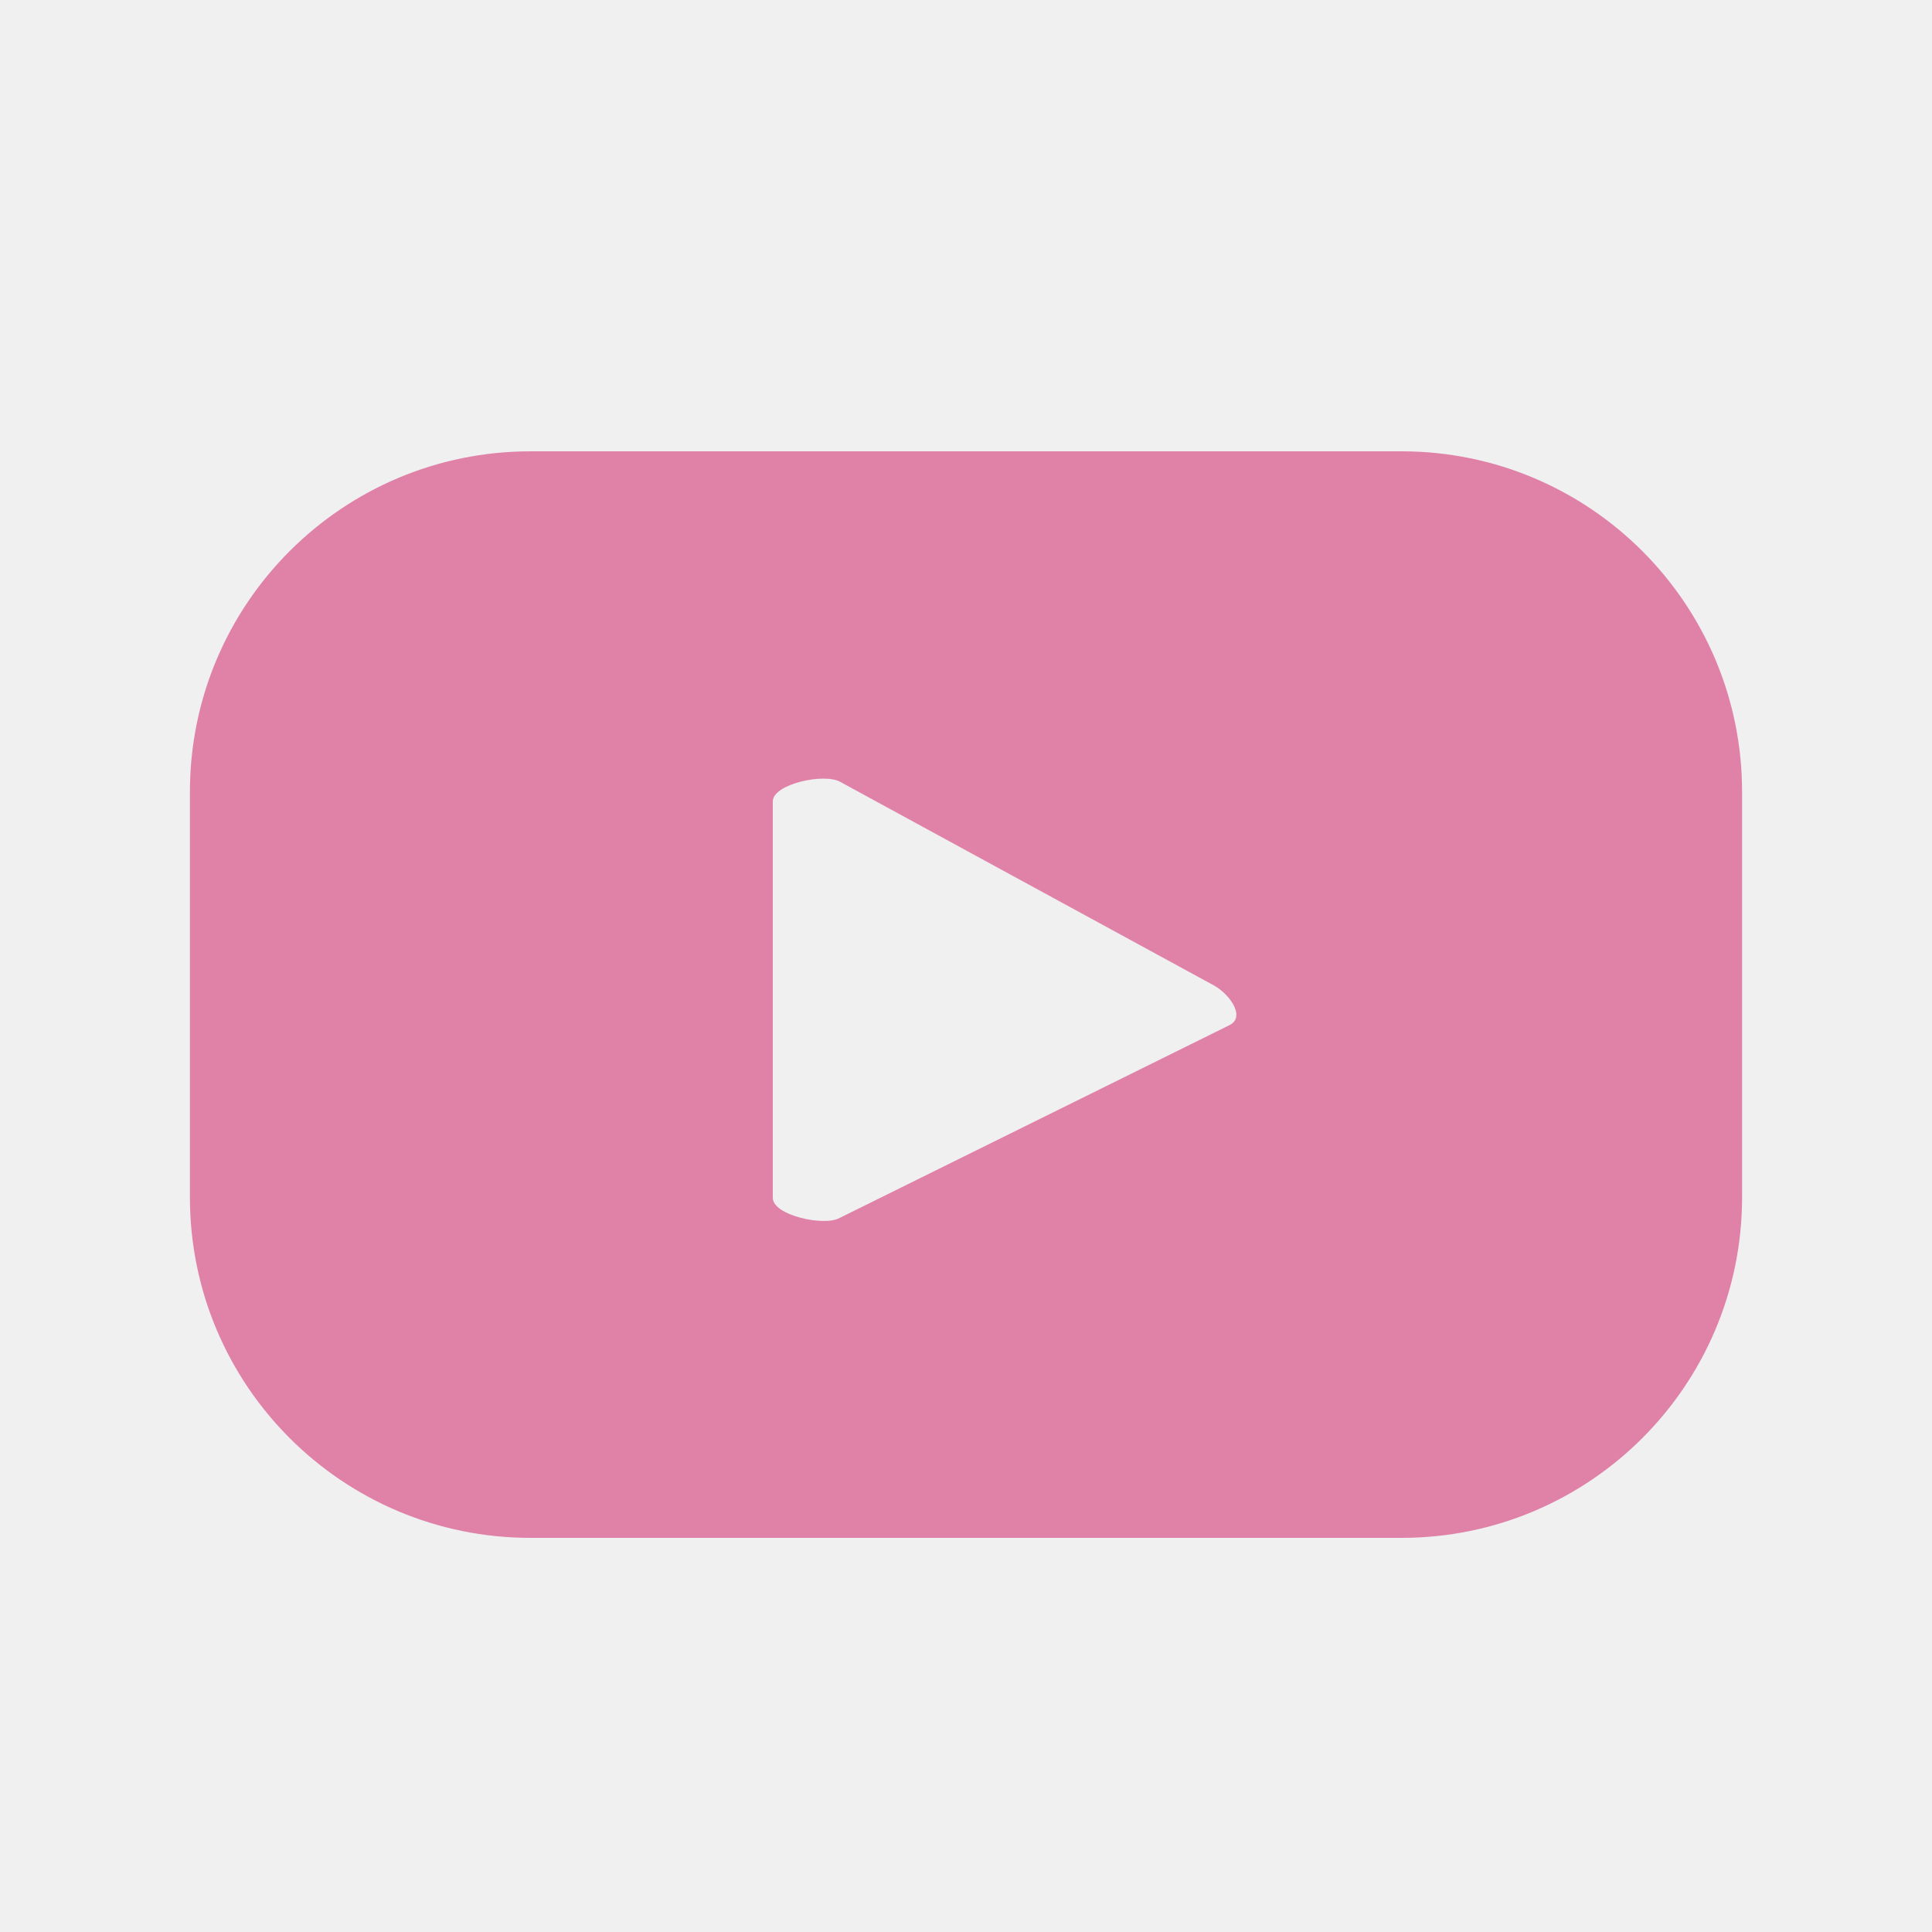
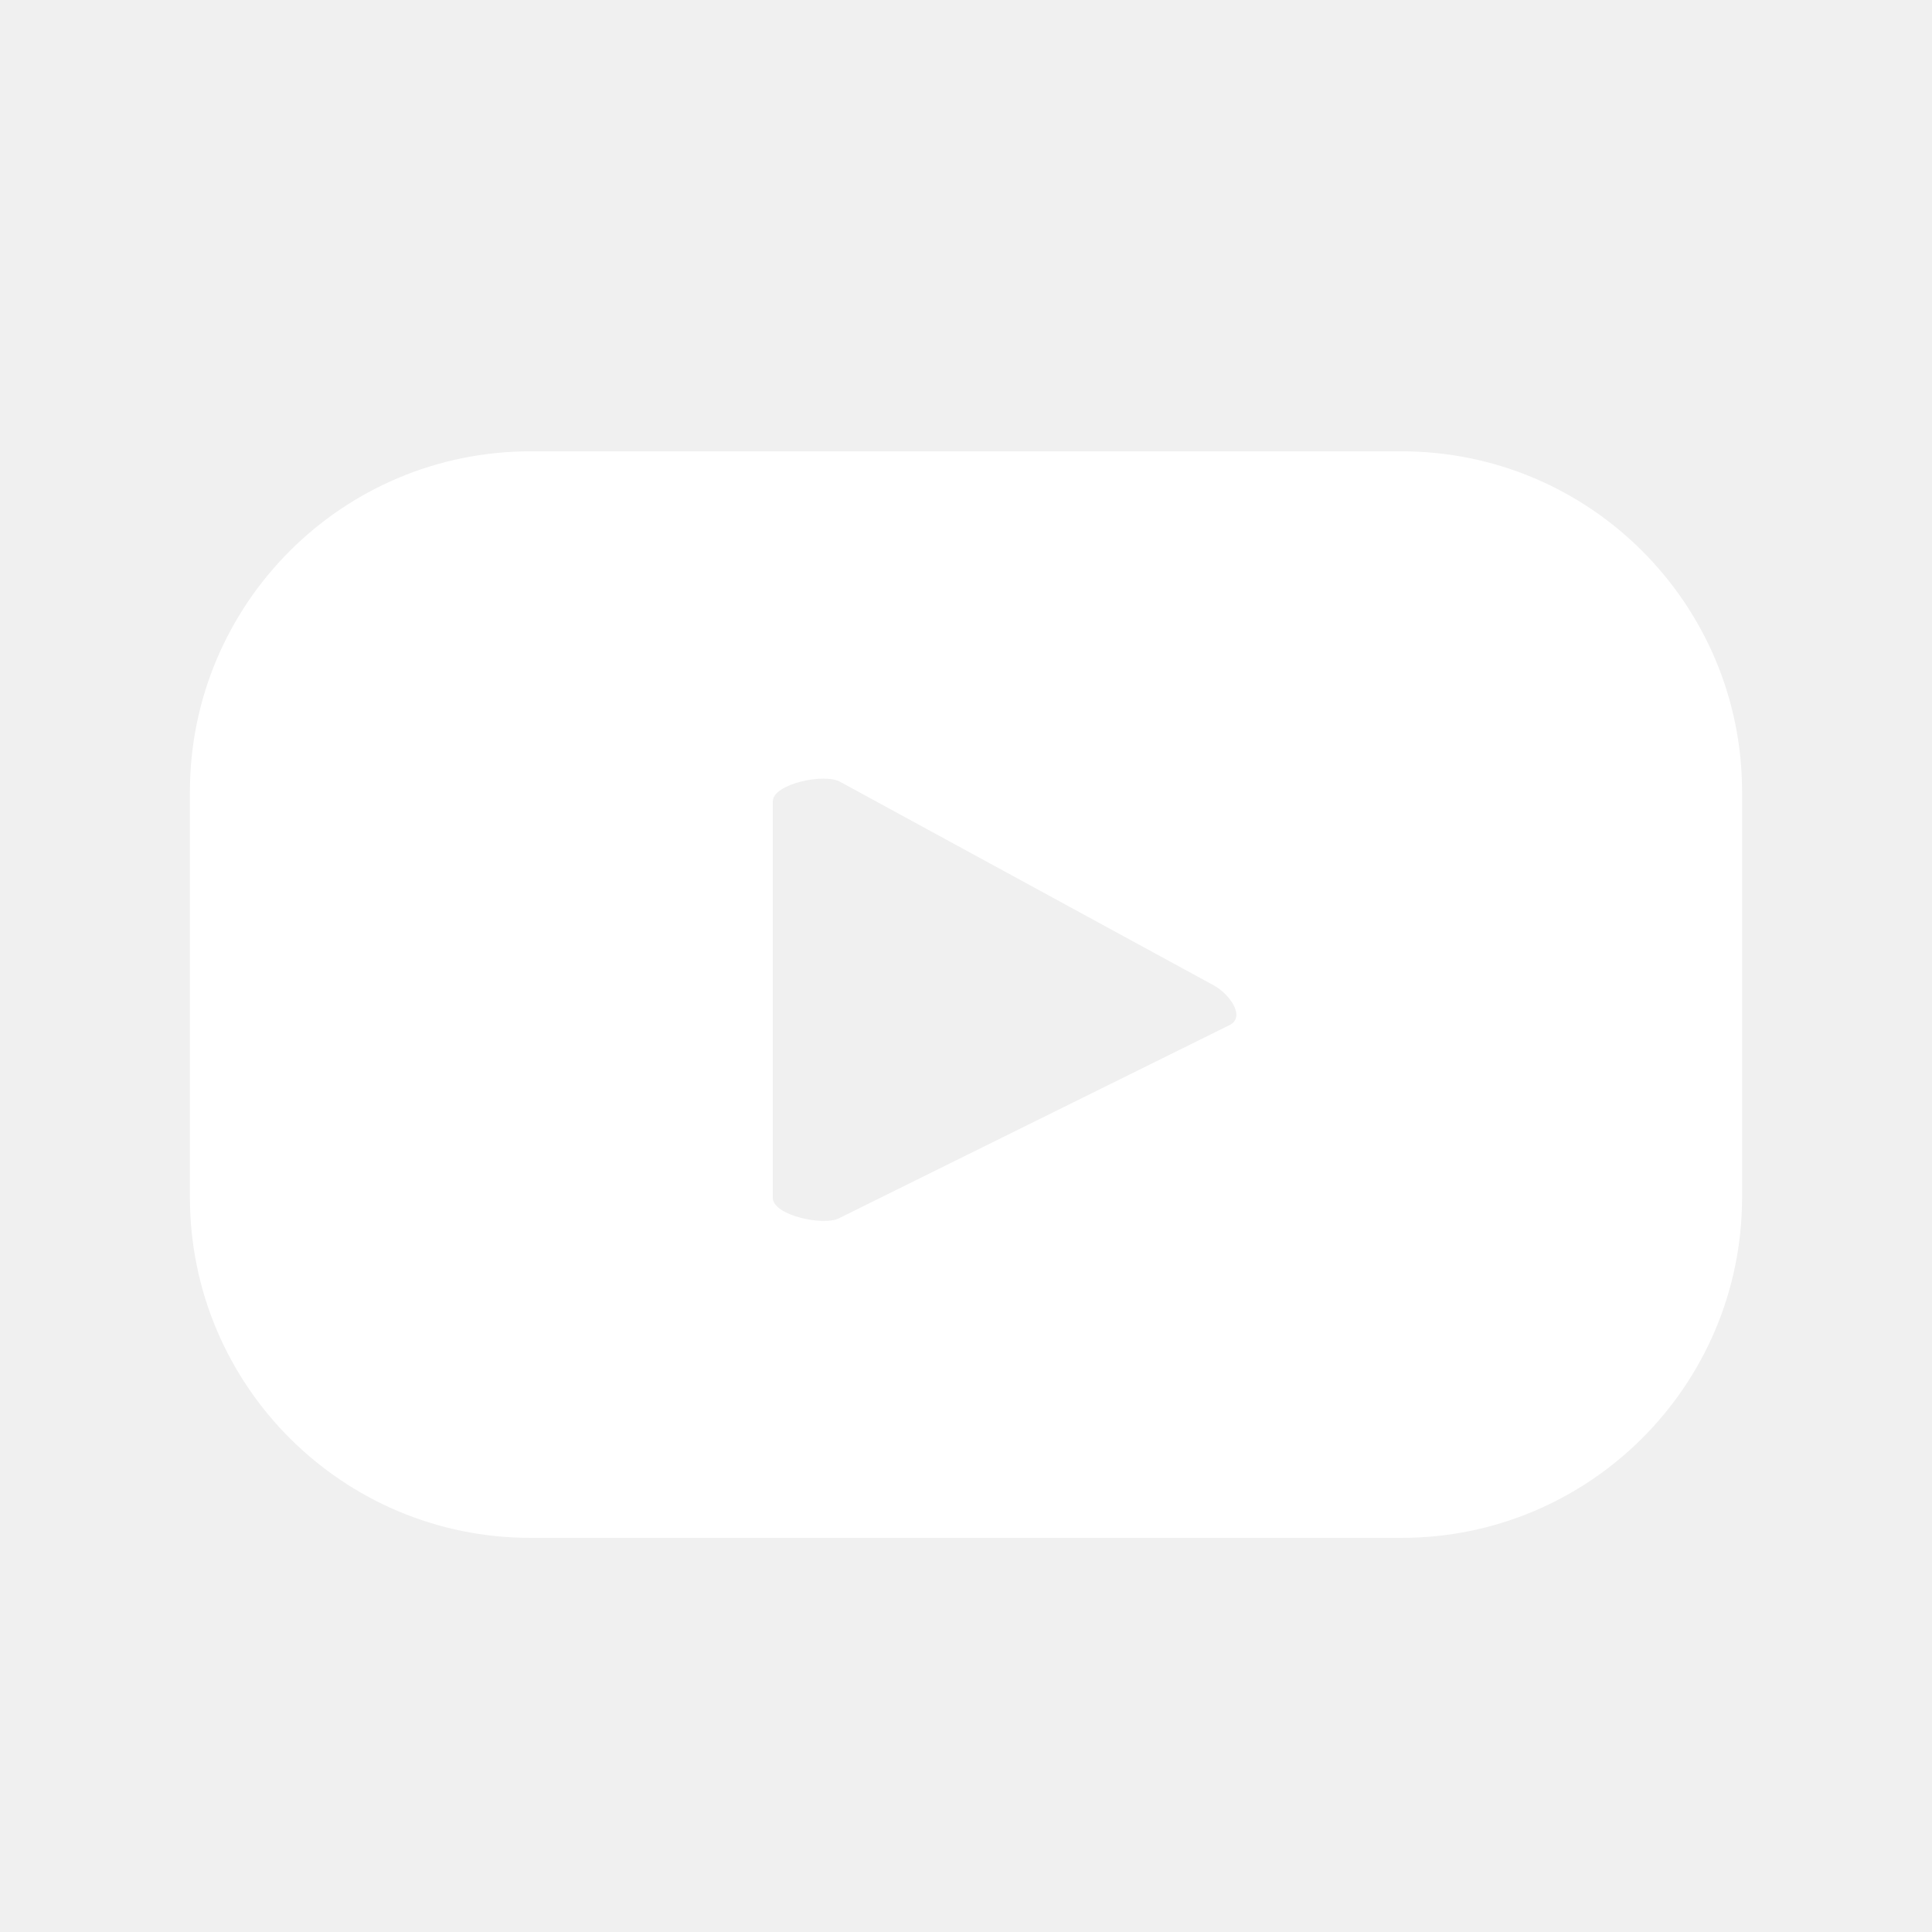
<svg xmlns="http://www.w3.org/2000/svg" viewBox="0 0 100 100">
-   <path d="M90.17 41a17.63 17.63 0 00-17.63-17.64H27.46A17.63 17.63 0 009.83 41v21a17.63 17.63 0 0017.63 17.6h45.08A17.63 17.63 0 0090.17 62zM63.66 53.05l-20.22 10c-.79.43-3.44-.14-3.44-1.05V41.48c0-.91 2.71-1.49 3.51-1L62.82 51c.81.44 1.66 1.61.84 2.05z" fill="#e082a8" />
+   <path d="M90.17 41a17.63 17.63 0 00-17.63-17.64H27.46A17.63 17.63 0 009.83 41v21a17.63 17.63 0 0017.63 17.6h45.08A17.63 17.63 0 0090.17 62zM63.66 53.05l-20.22 10c-.79.43-3.44-.14-3.44-1.05V41.48c0-.91 2.71-1.49 3.51-1L62.82 51c.81.44 1.66 1.61.84 2.05z" fill="#fff" />
</svg>
